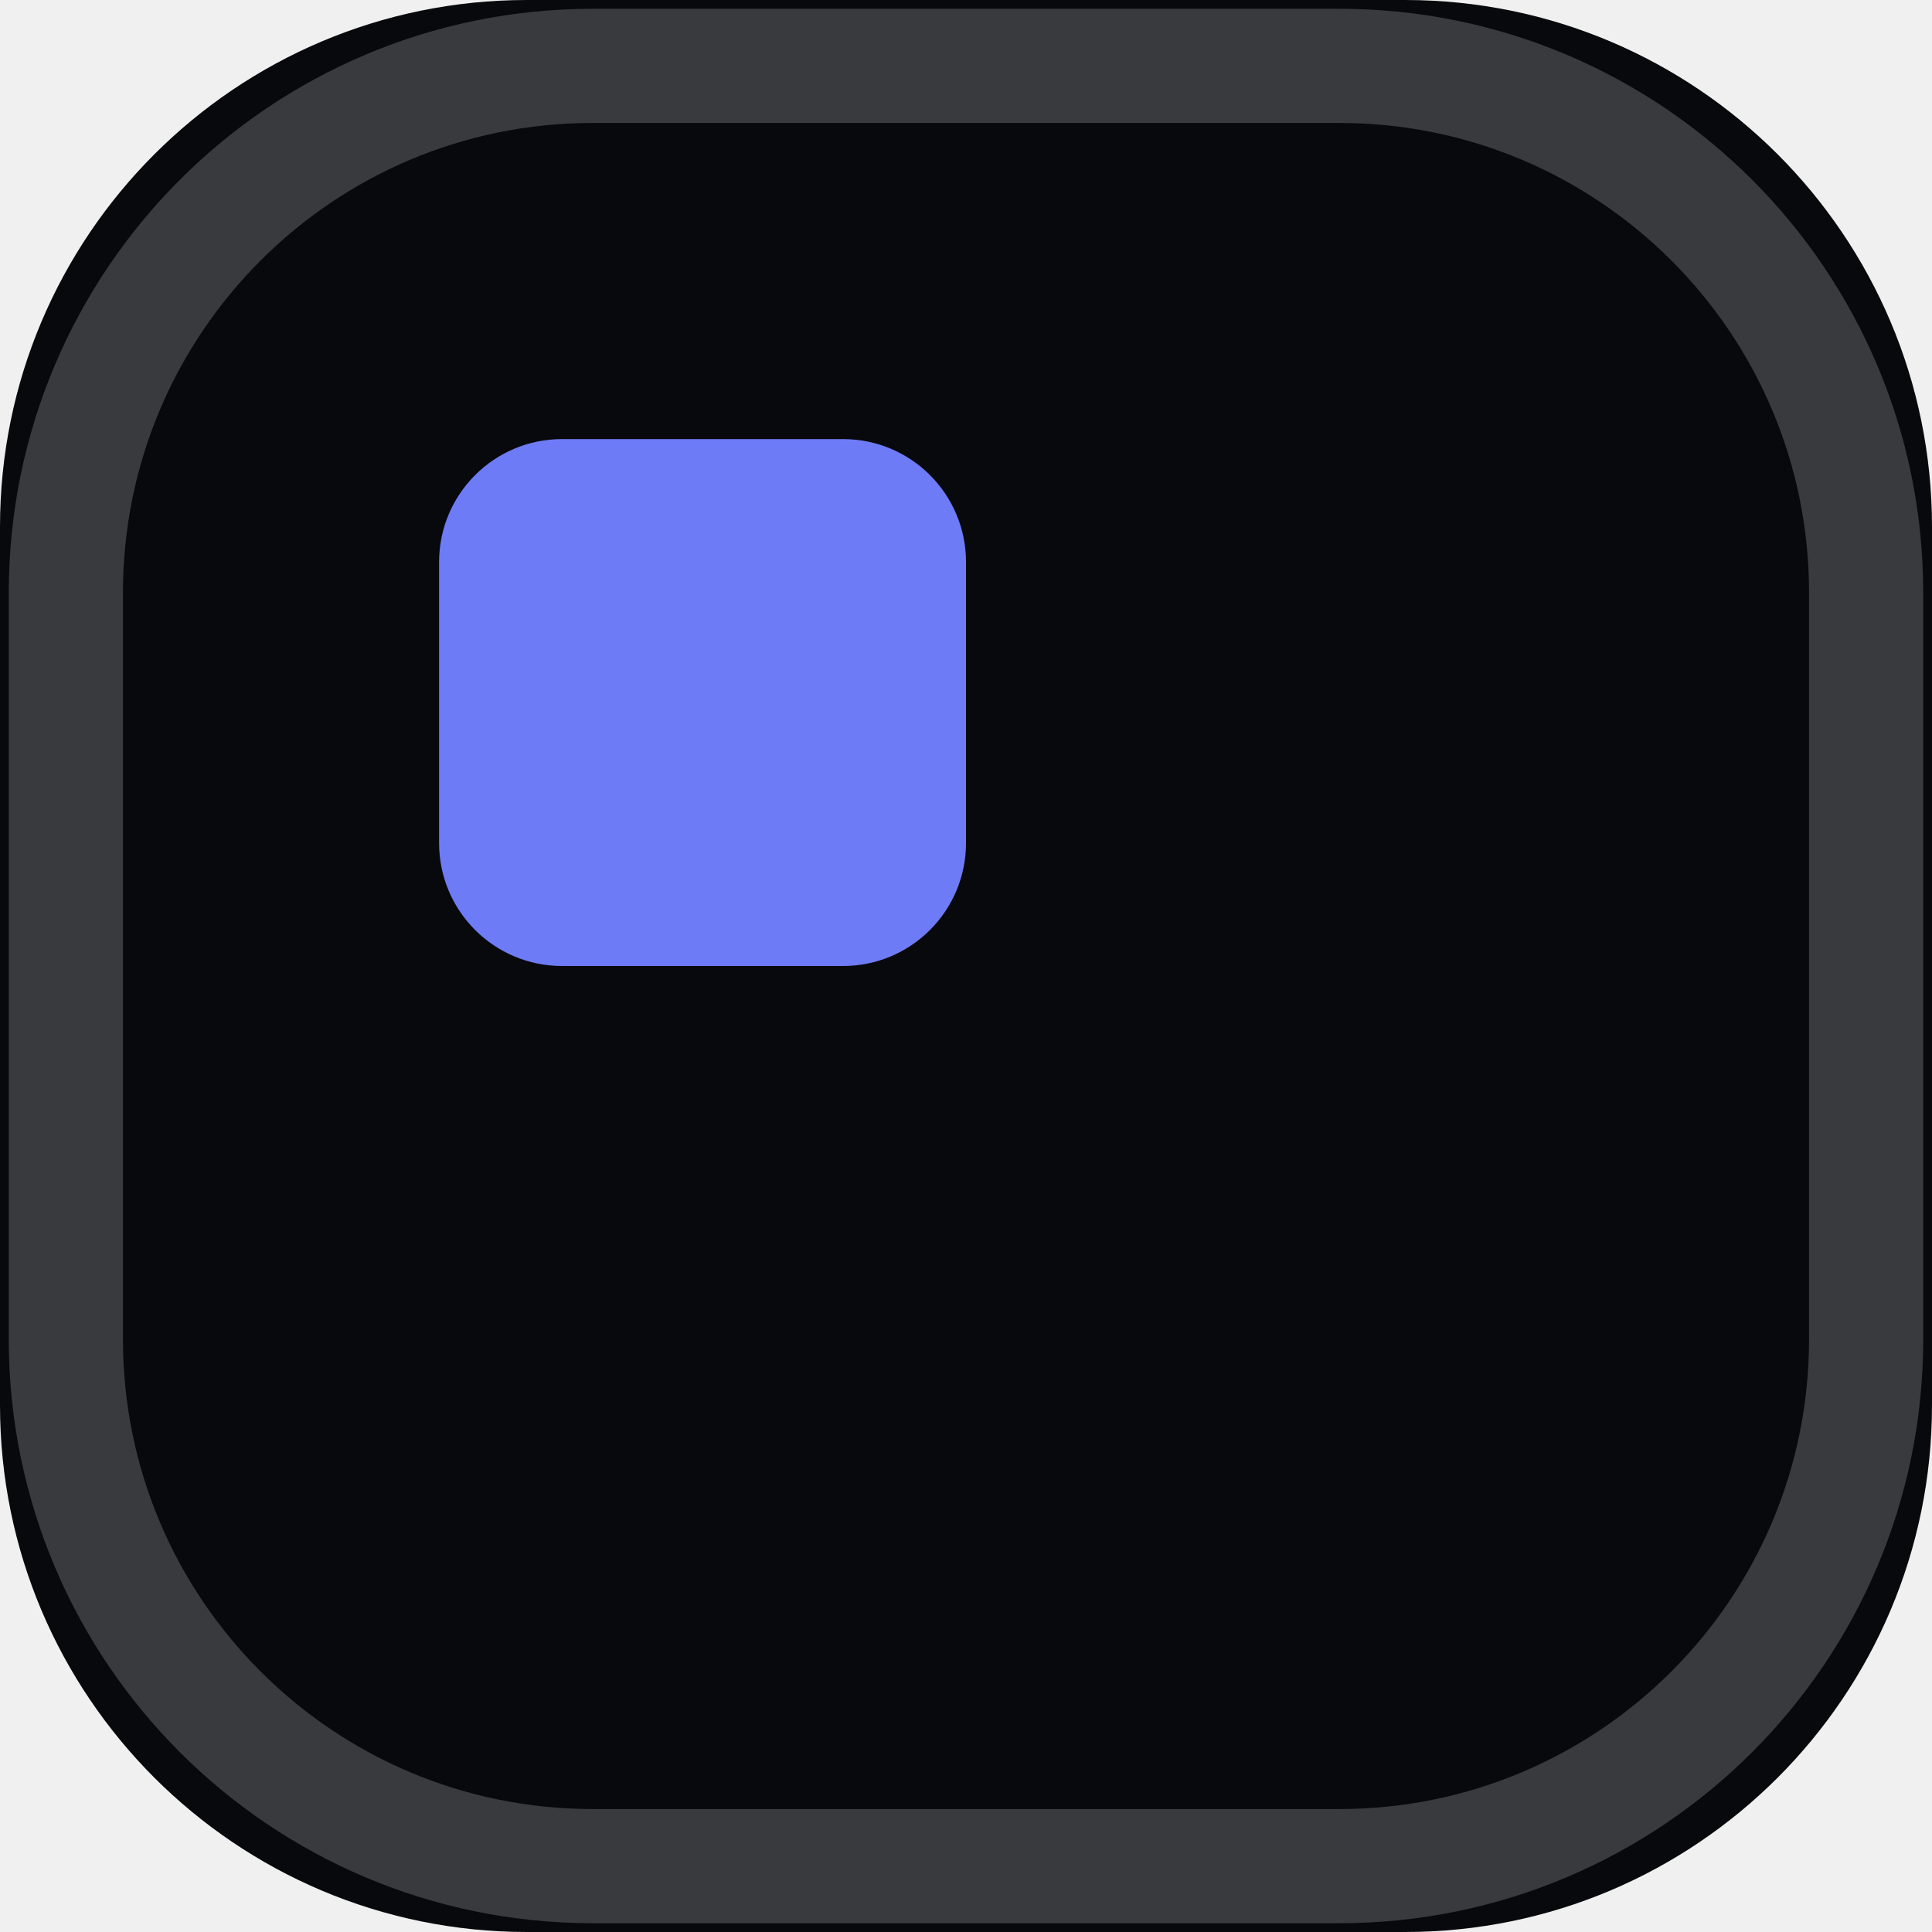
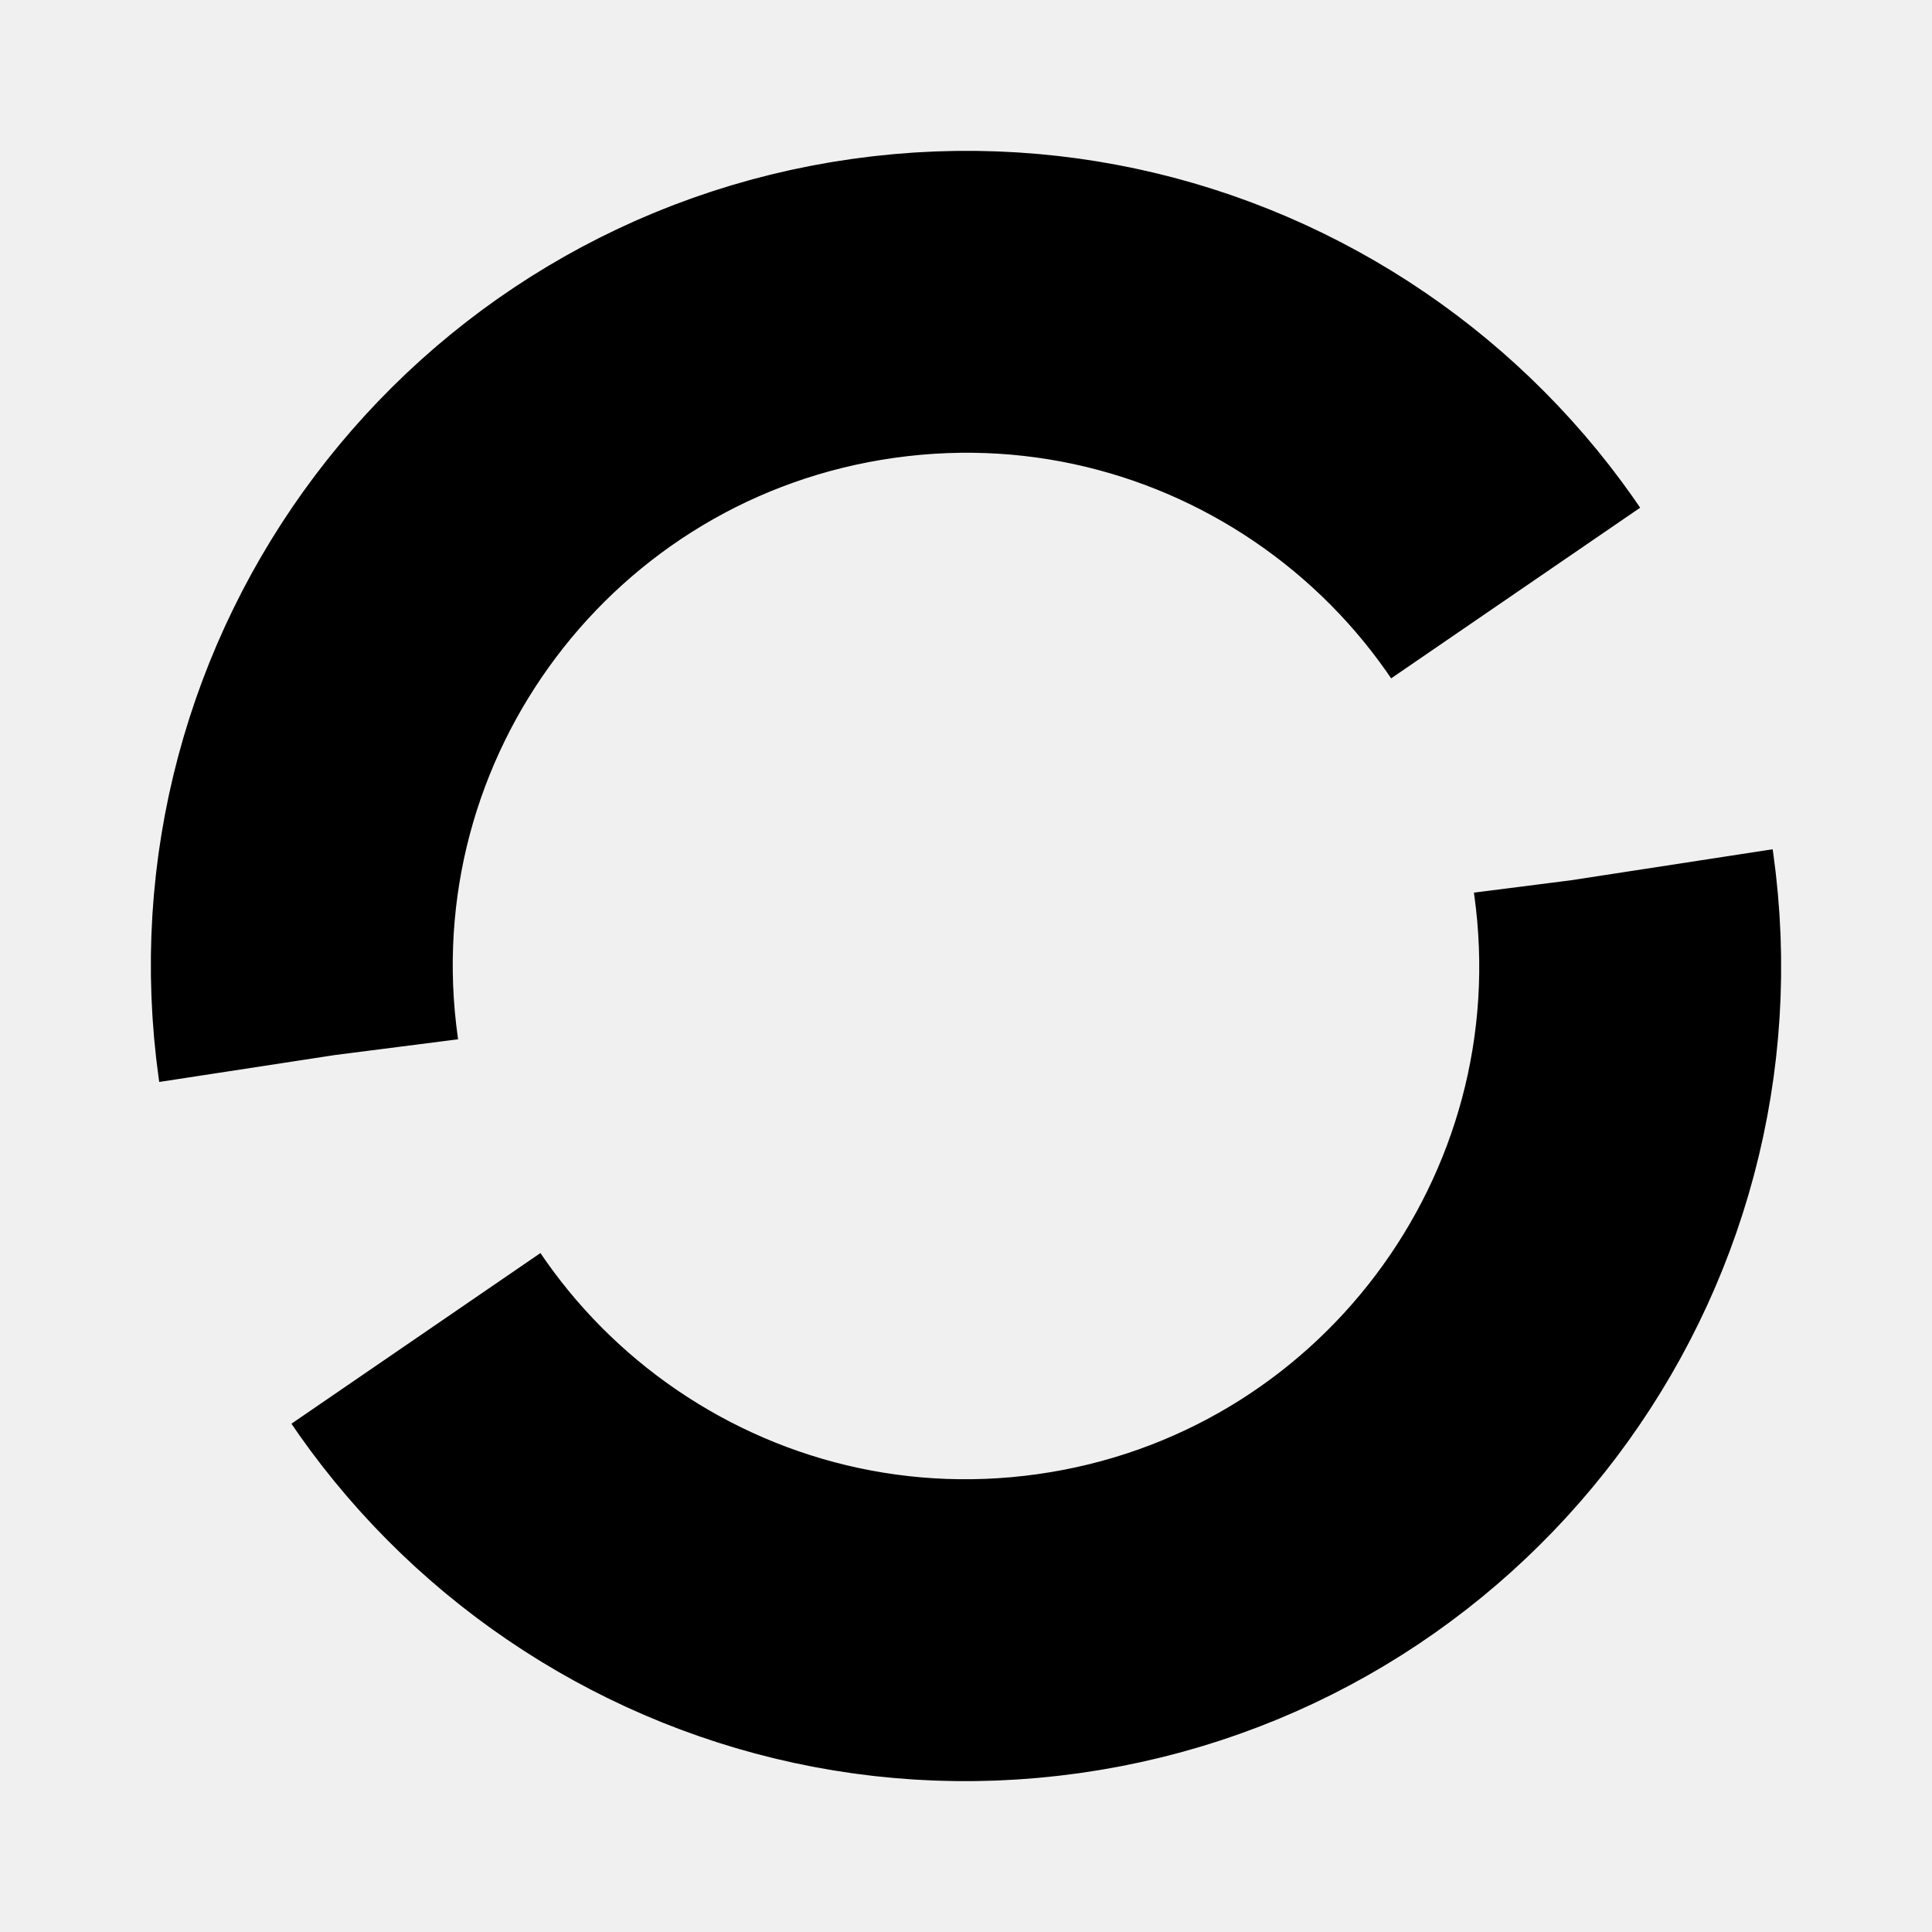
- <svg xmlns="http://www.w3.org/2000/svg" viewBox="0 0 22 22" fill="none">
-   <rect width="22" height="22" rx="6" fill="#08090c" />
-   <rect x="0.75" y="0.75" width="20.5" height="20.5" rx="6" stroke="white" stroke-opacity="0.2" stroke-width="1.3" />
-   <rect x="5" y="5" width="6" height="6" rx="1.4" fill="#6e7bf7" />
+ <svg xmlns="http://www.w3.org/2000/svg" viewBox="0 0 32 32">
+   <circle cx="16" cy="16" r="11" fill="none" stroke="#000000" stroke-width="5" stroke-dasharray="29.55 5" transform="rotate(-8 16 16)" />
</svg>
